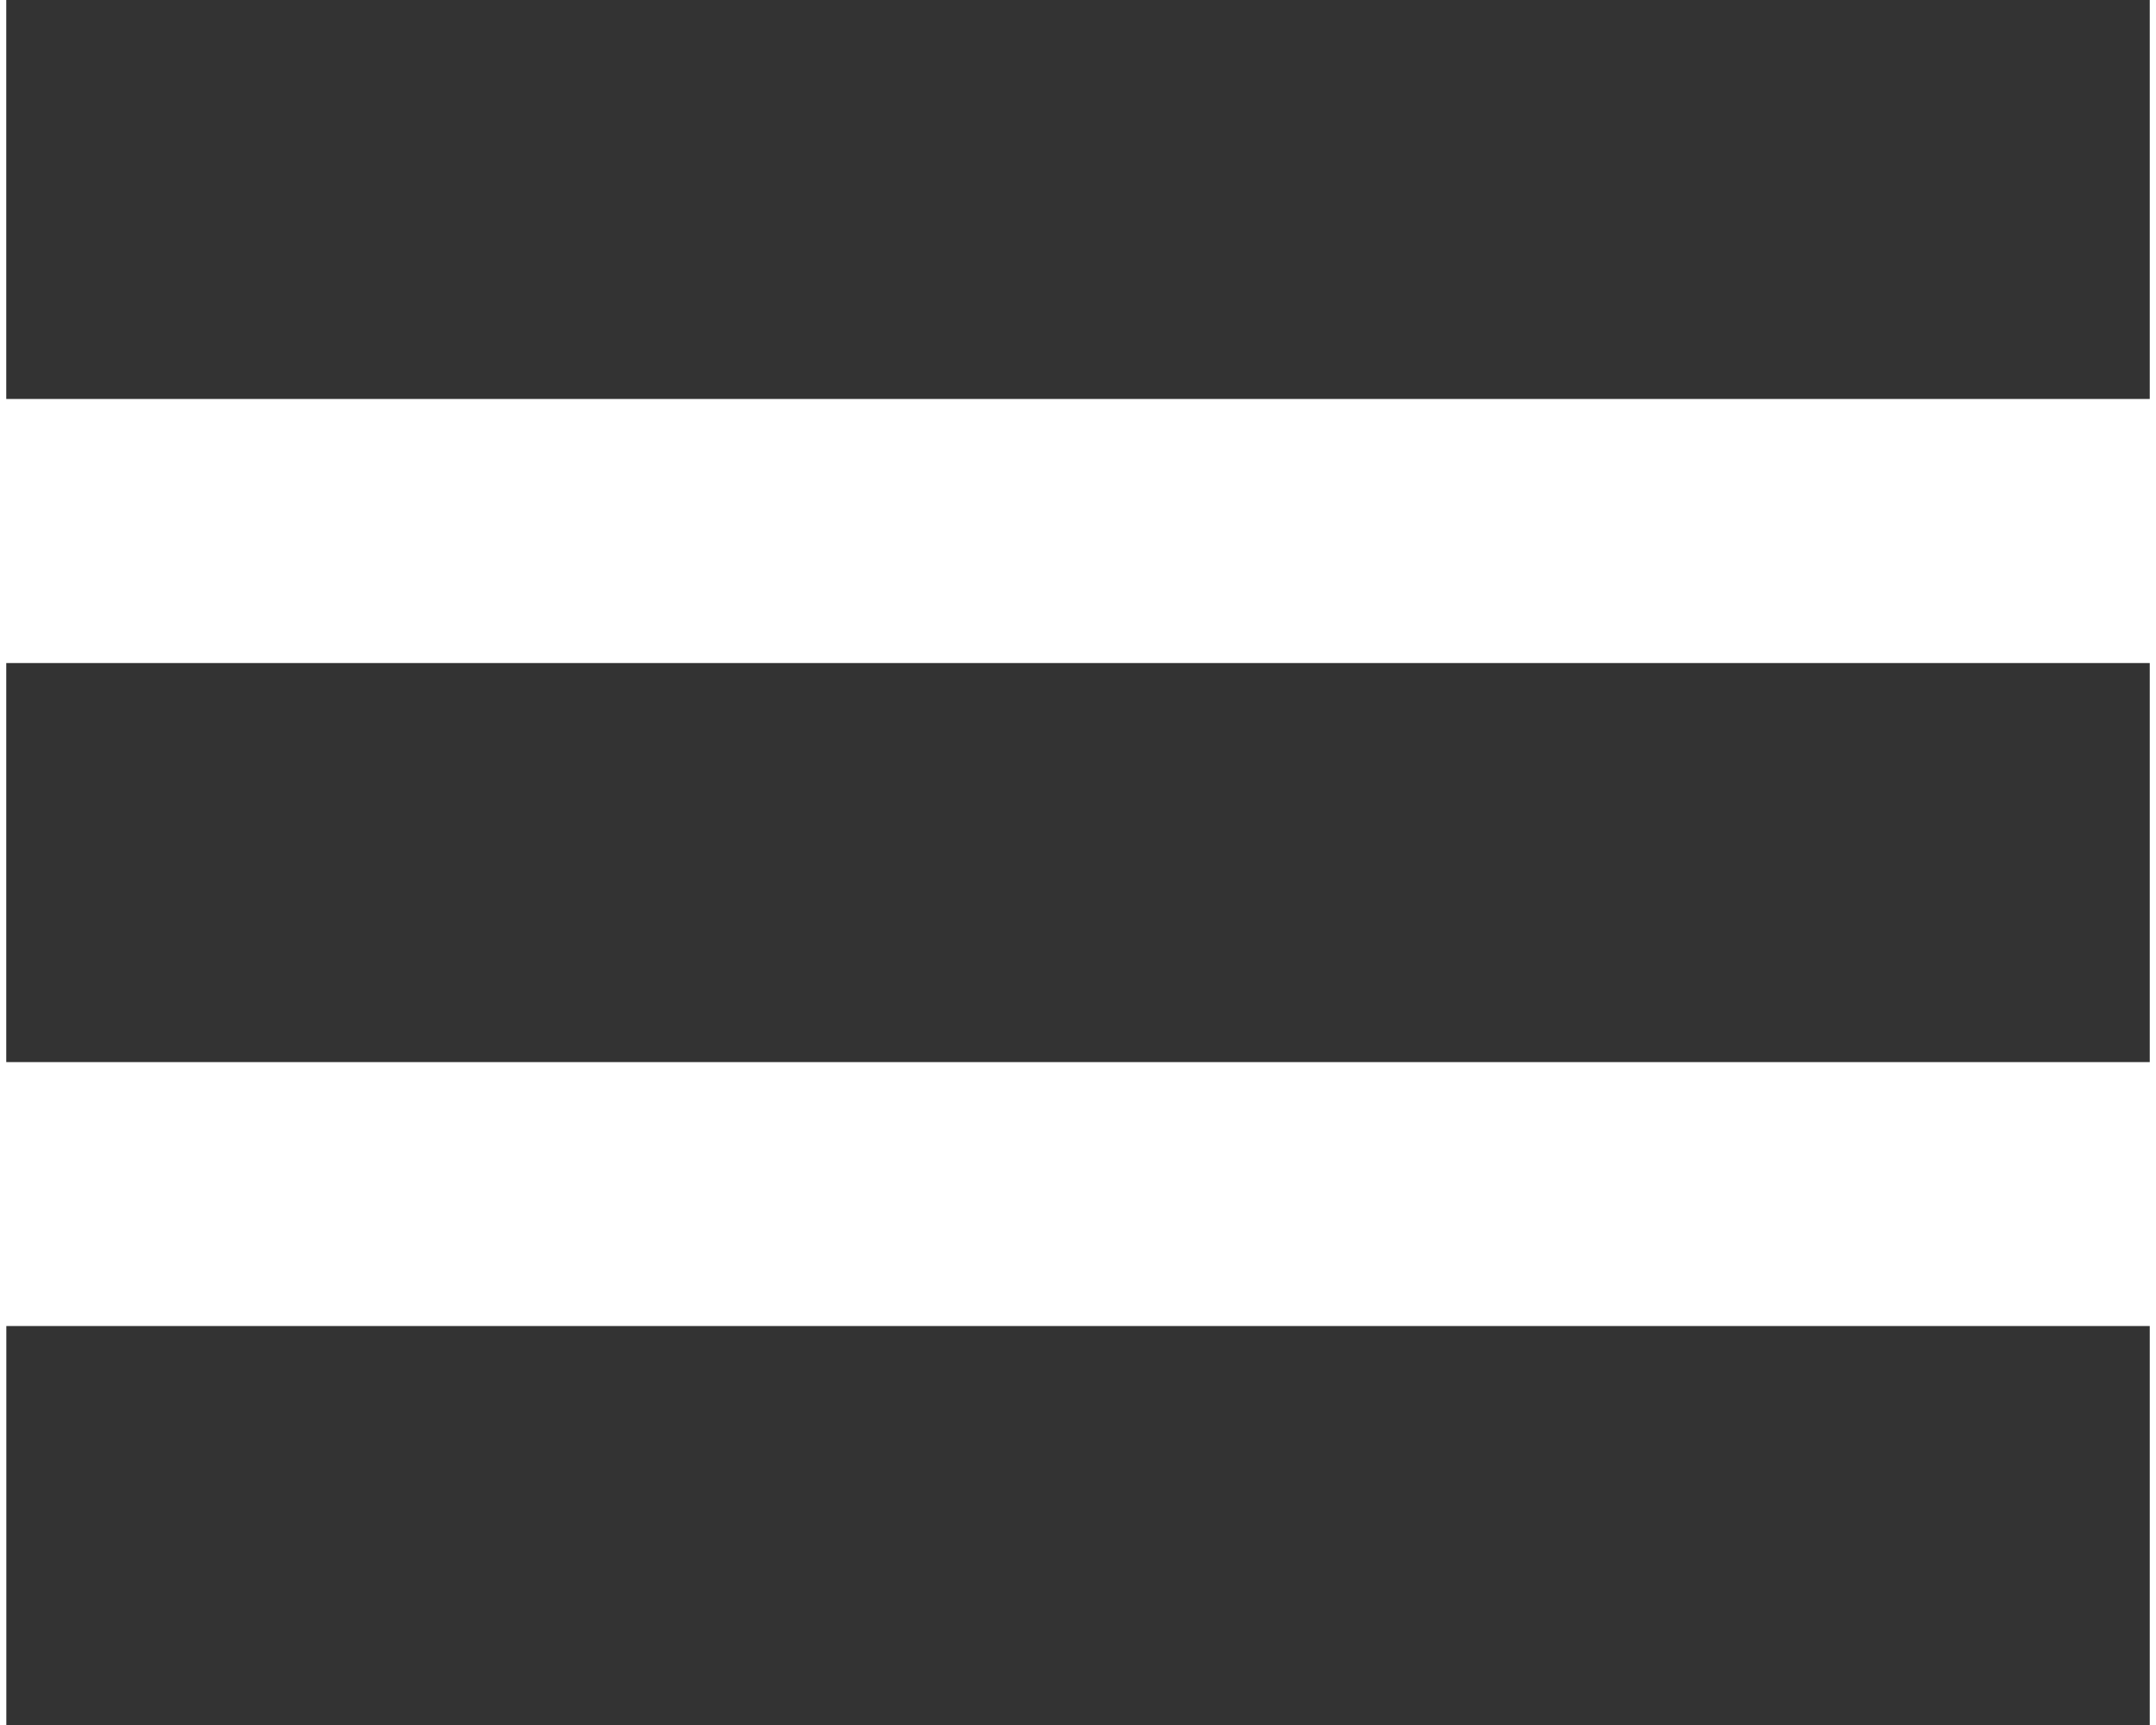
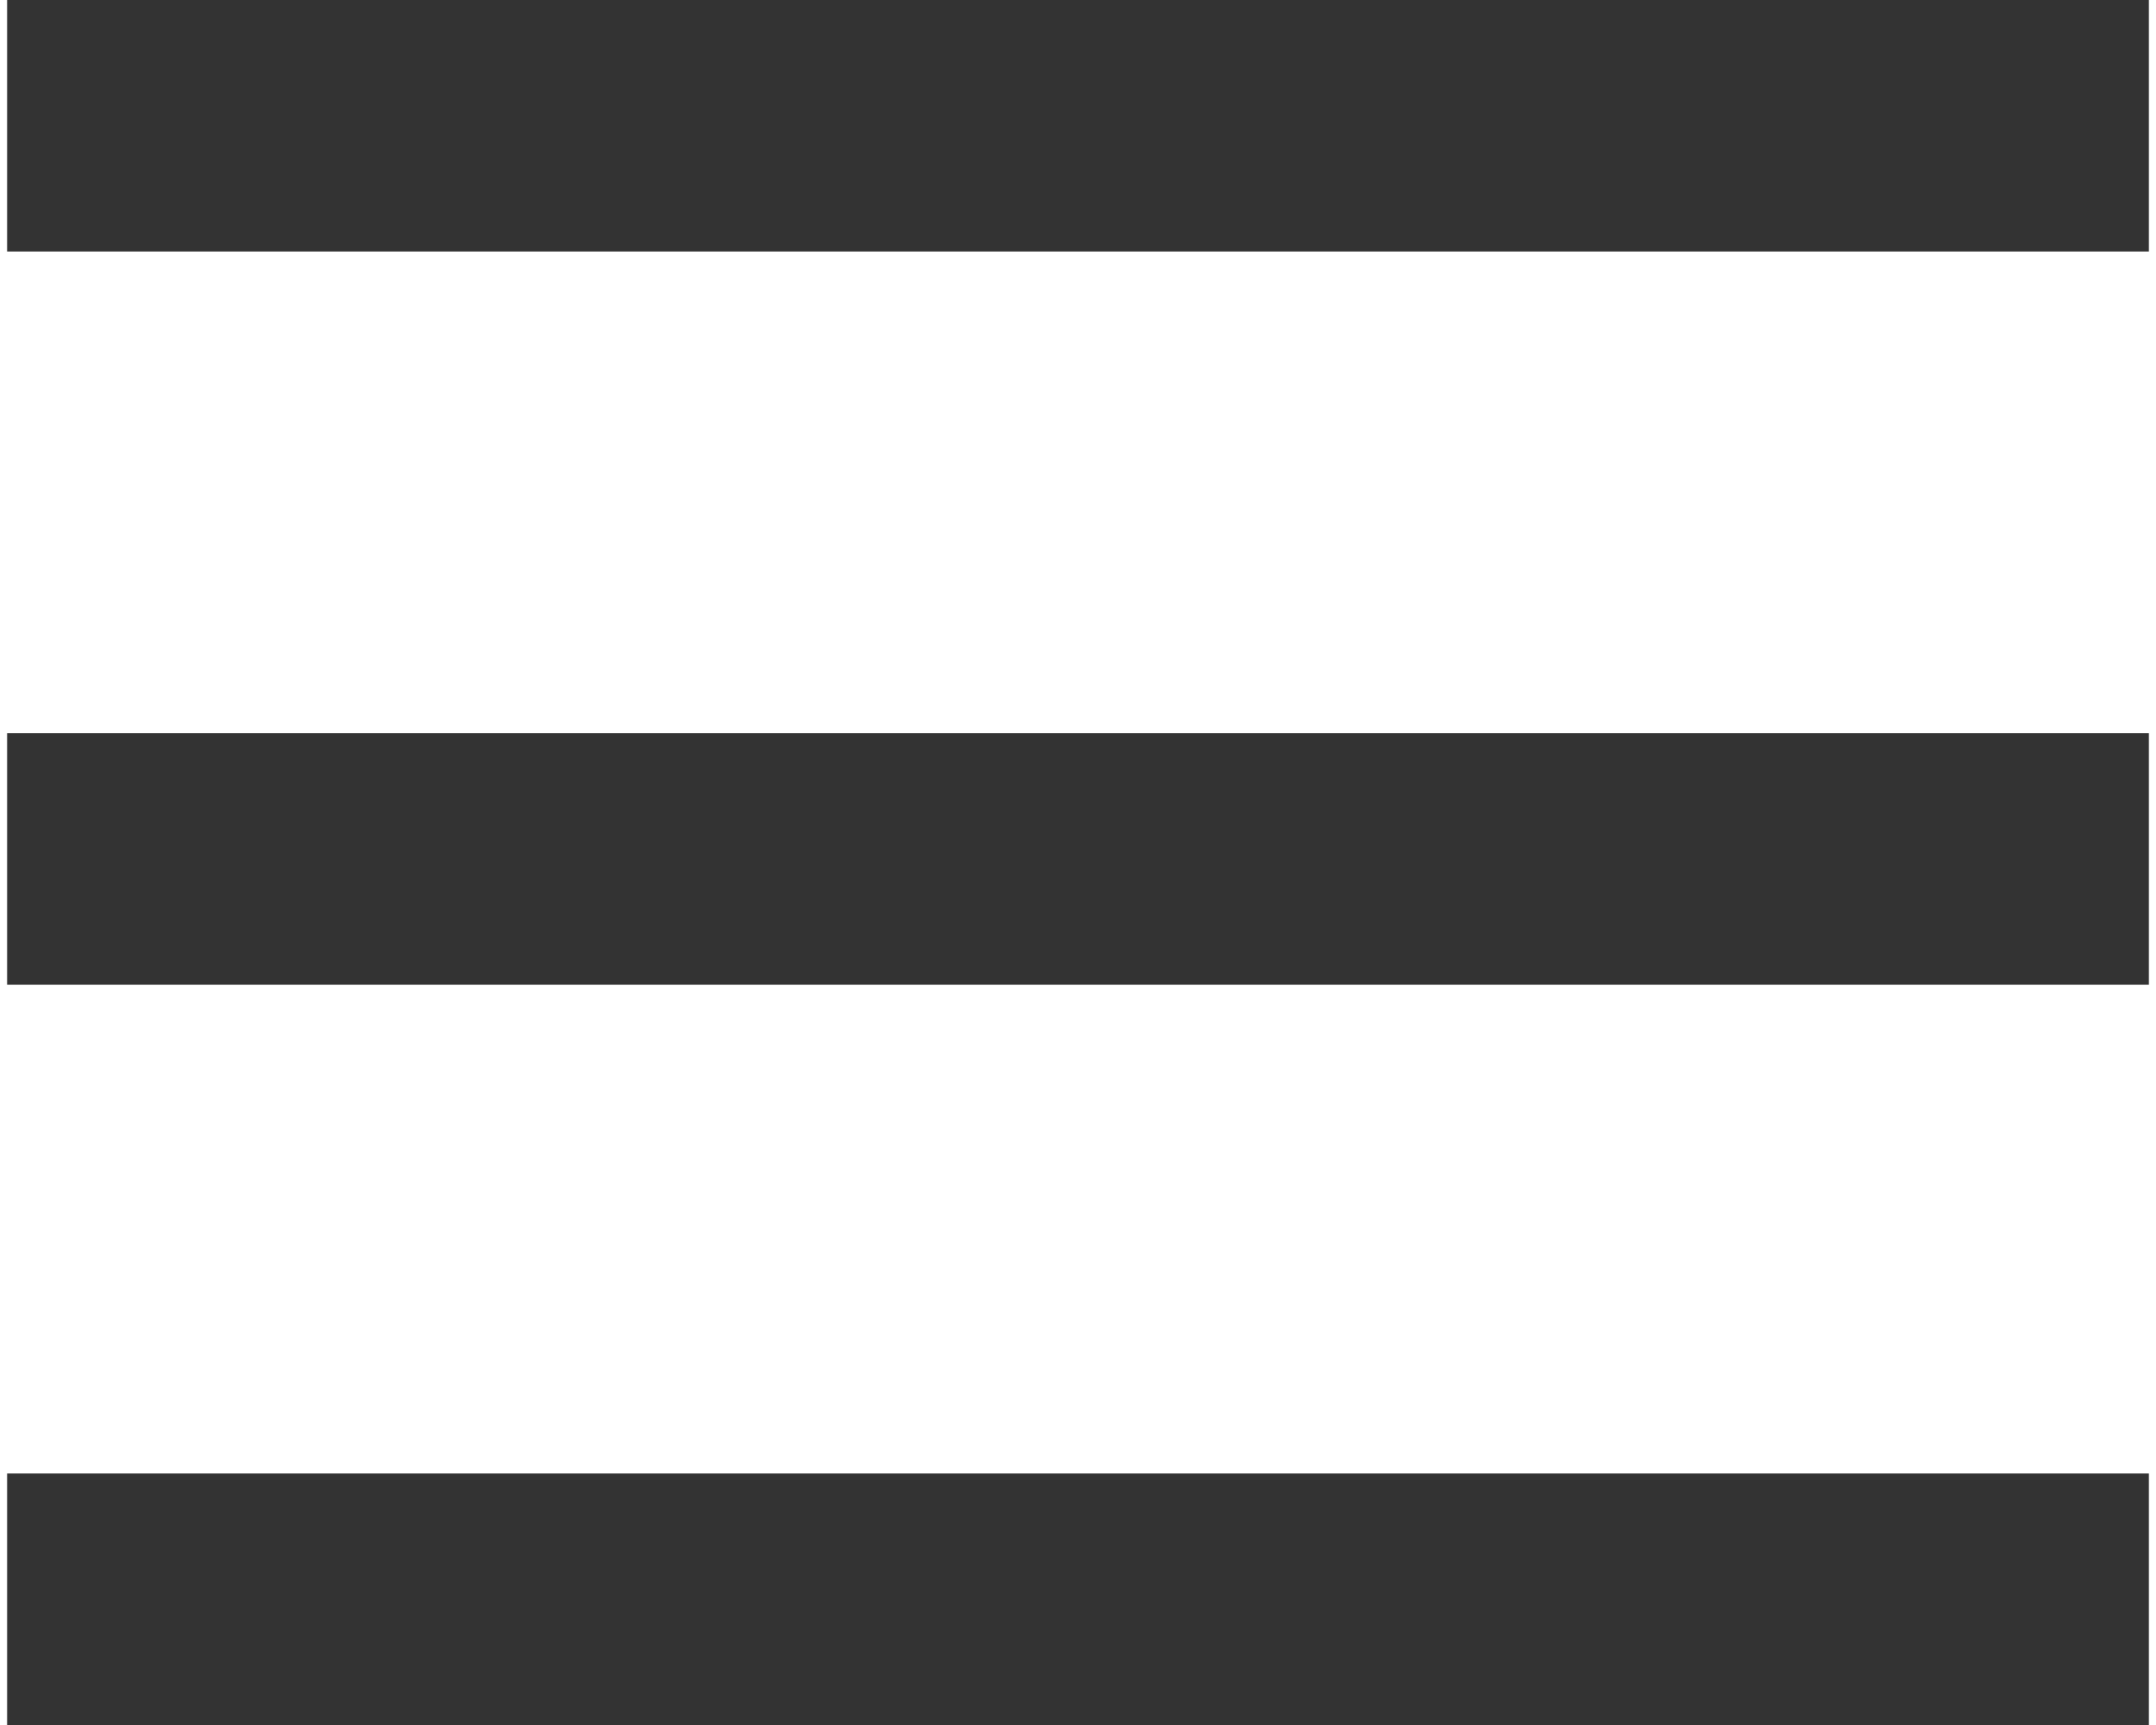
<svg xmlns="http://www.w3.org/2000/svg" version="1.1" id="Layer_1" x="0px" y="0px" width="30px" height="24px" viewBox="0 0 30 24" enable-background="new 0 0 30 24" xml:space="preserve">
-   <rect x="0.087" fill="#333333" width="29.826" height="5.551" />
-   <rect x="0.087" y="9.225" fill="#333333" width="29.826" height="5.552" />
-   <rect x="0.088" y="18.449" fill="#333333" width="29.825" height="5.551" />
+   <rect x="0.1" y="10.2" fill="#333333" width="29.8" height="3.5" class="nav-toggle_middle-line" />
+   <g class="nav-toggle_top-line">
+     <rect x="0.1" fill="#333333" width="29.8" height="3.5" />
+   </g>
+   <rect x="0.1" y="20.5" fill="#333333" width="29.8" height="3.5" class="nav-toggle_bottom-line" />
</svg>
